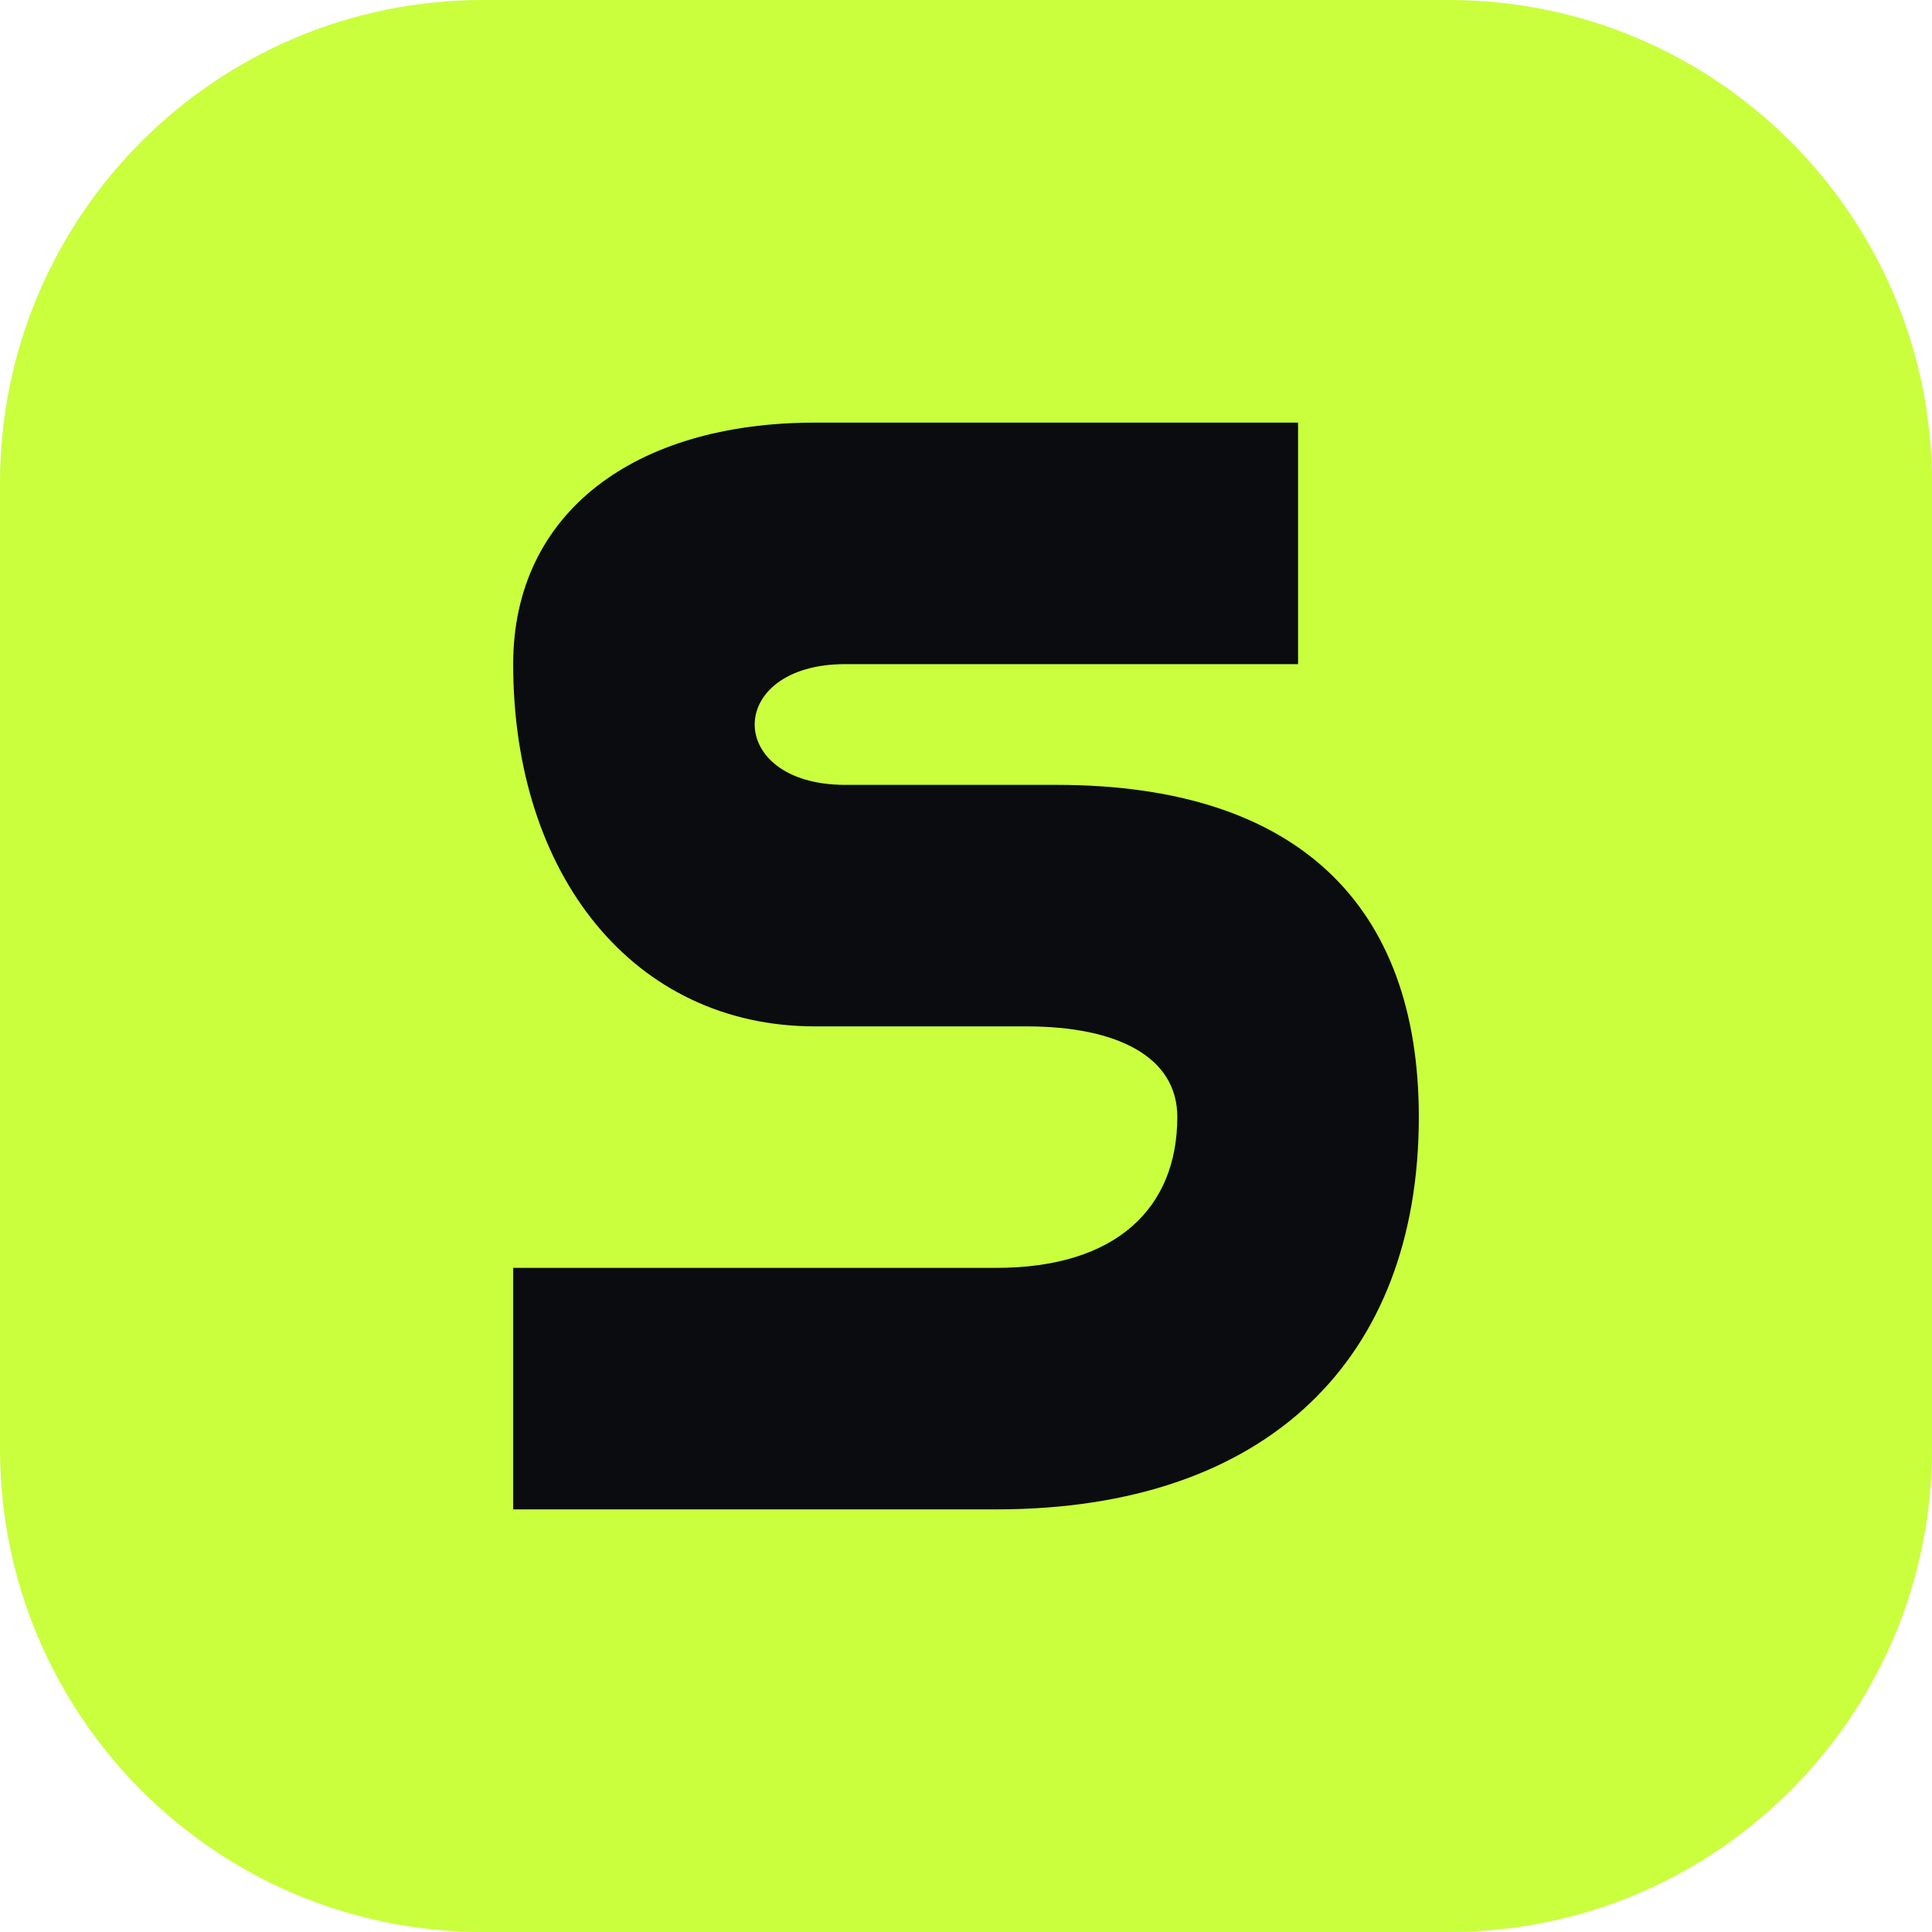
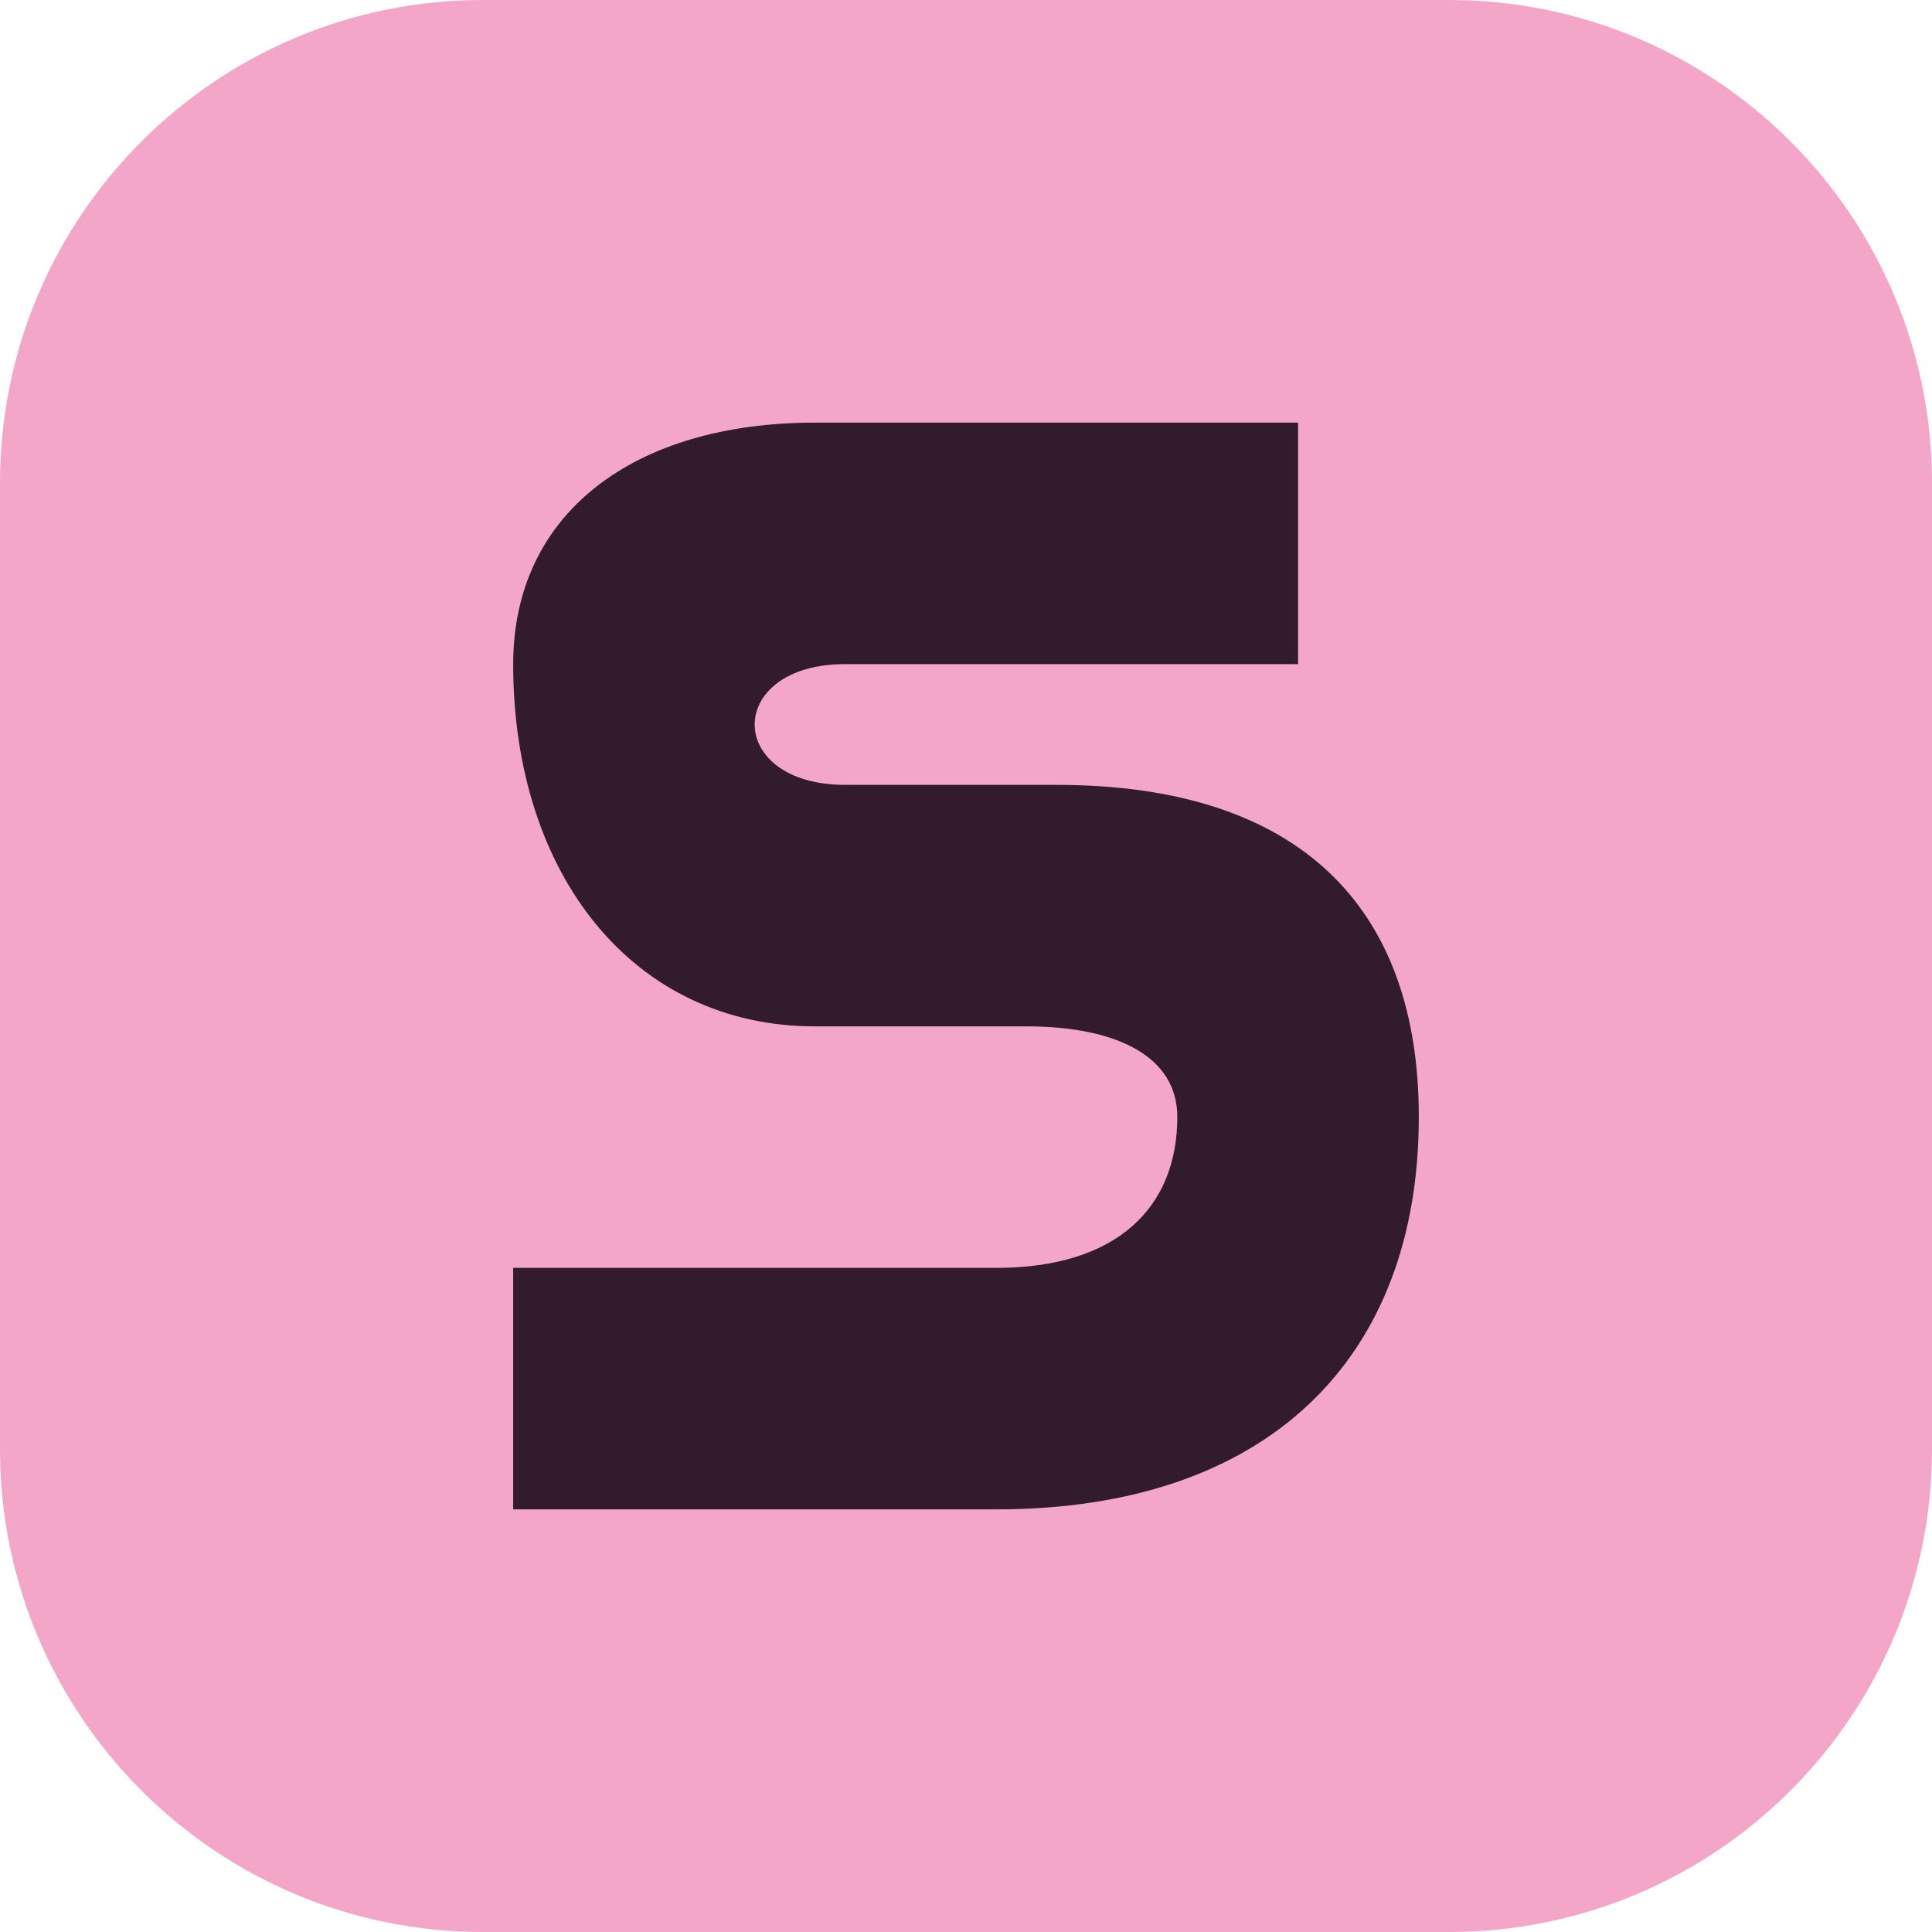
<svg xmlns="http://www.w3.org/2000/svg" viewBox="0 0 64 64">
-   <rect width="64" height="64" rx="16" fill="#c9ff3d" />
-   <path d="M17 22c0-5 4-8 10-8h16v8H28c-2 0-3 1-3 2s1 2 3 2h7c8 0 12 4 12 11 0 8-5 13-14 13H17v-8h16c4 0 6-2 6-5 0-2-2-3-5-3h-7c-6 0-10-5-10-12Z" fill="#0a0c0f" />
+   <rect width="64" height="64" rx="16" fill="#f3a6c8" />
+   <path d="M17 22c0-5 4-8 10-8h16v8H28c-2 0-3 1-3 2s1 2 3 2h7c8 0 12 4 12 11 0 8-5 13-14 13H17v-8h16c4 0 6-2 6-5 0-2-2-3-5-3h-7c-6 0-10-5-10-12Z" fill="#321c2c" />
</svg>
